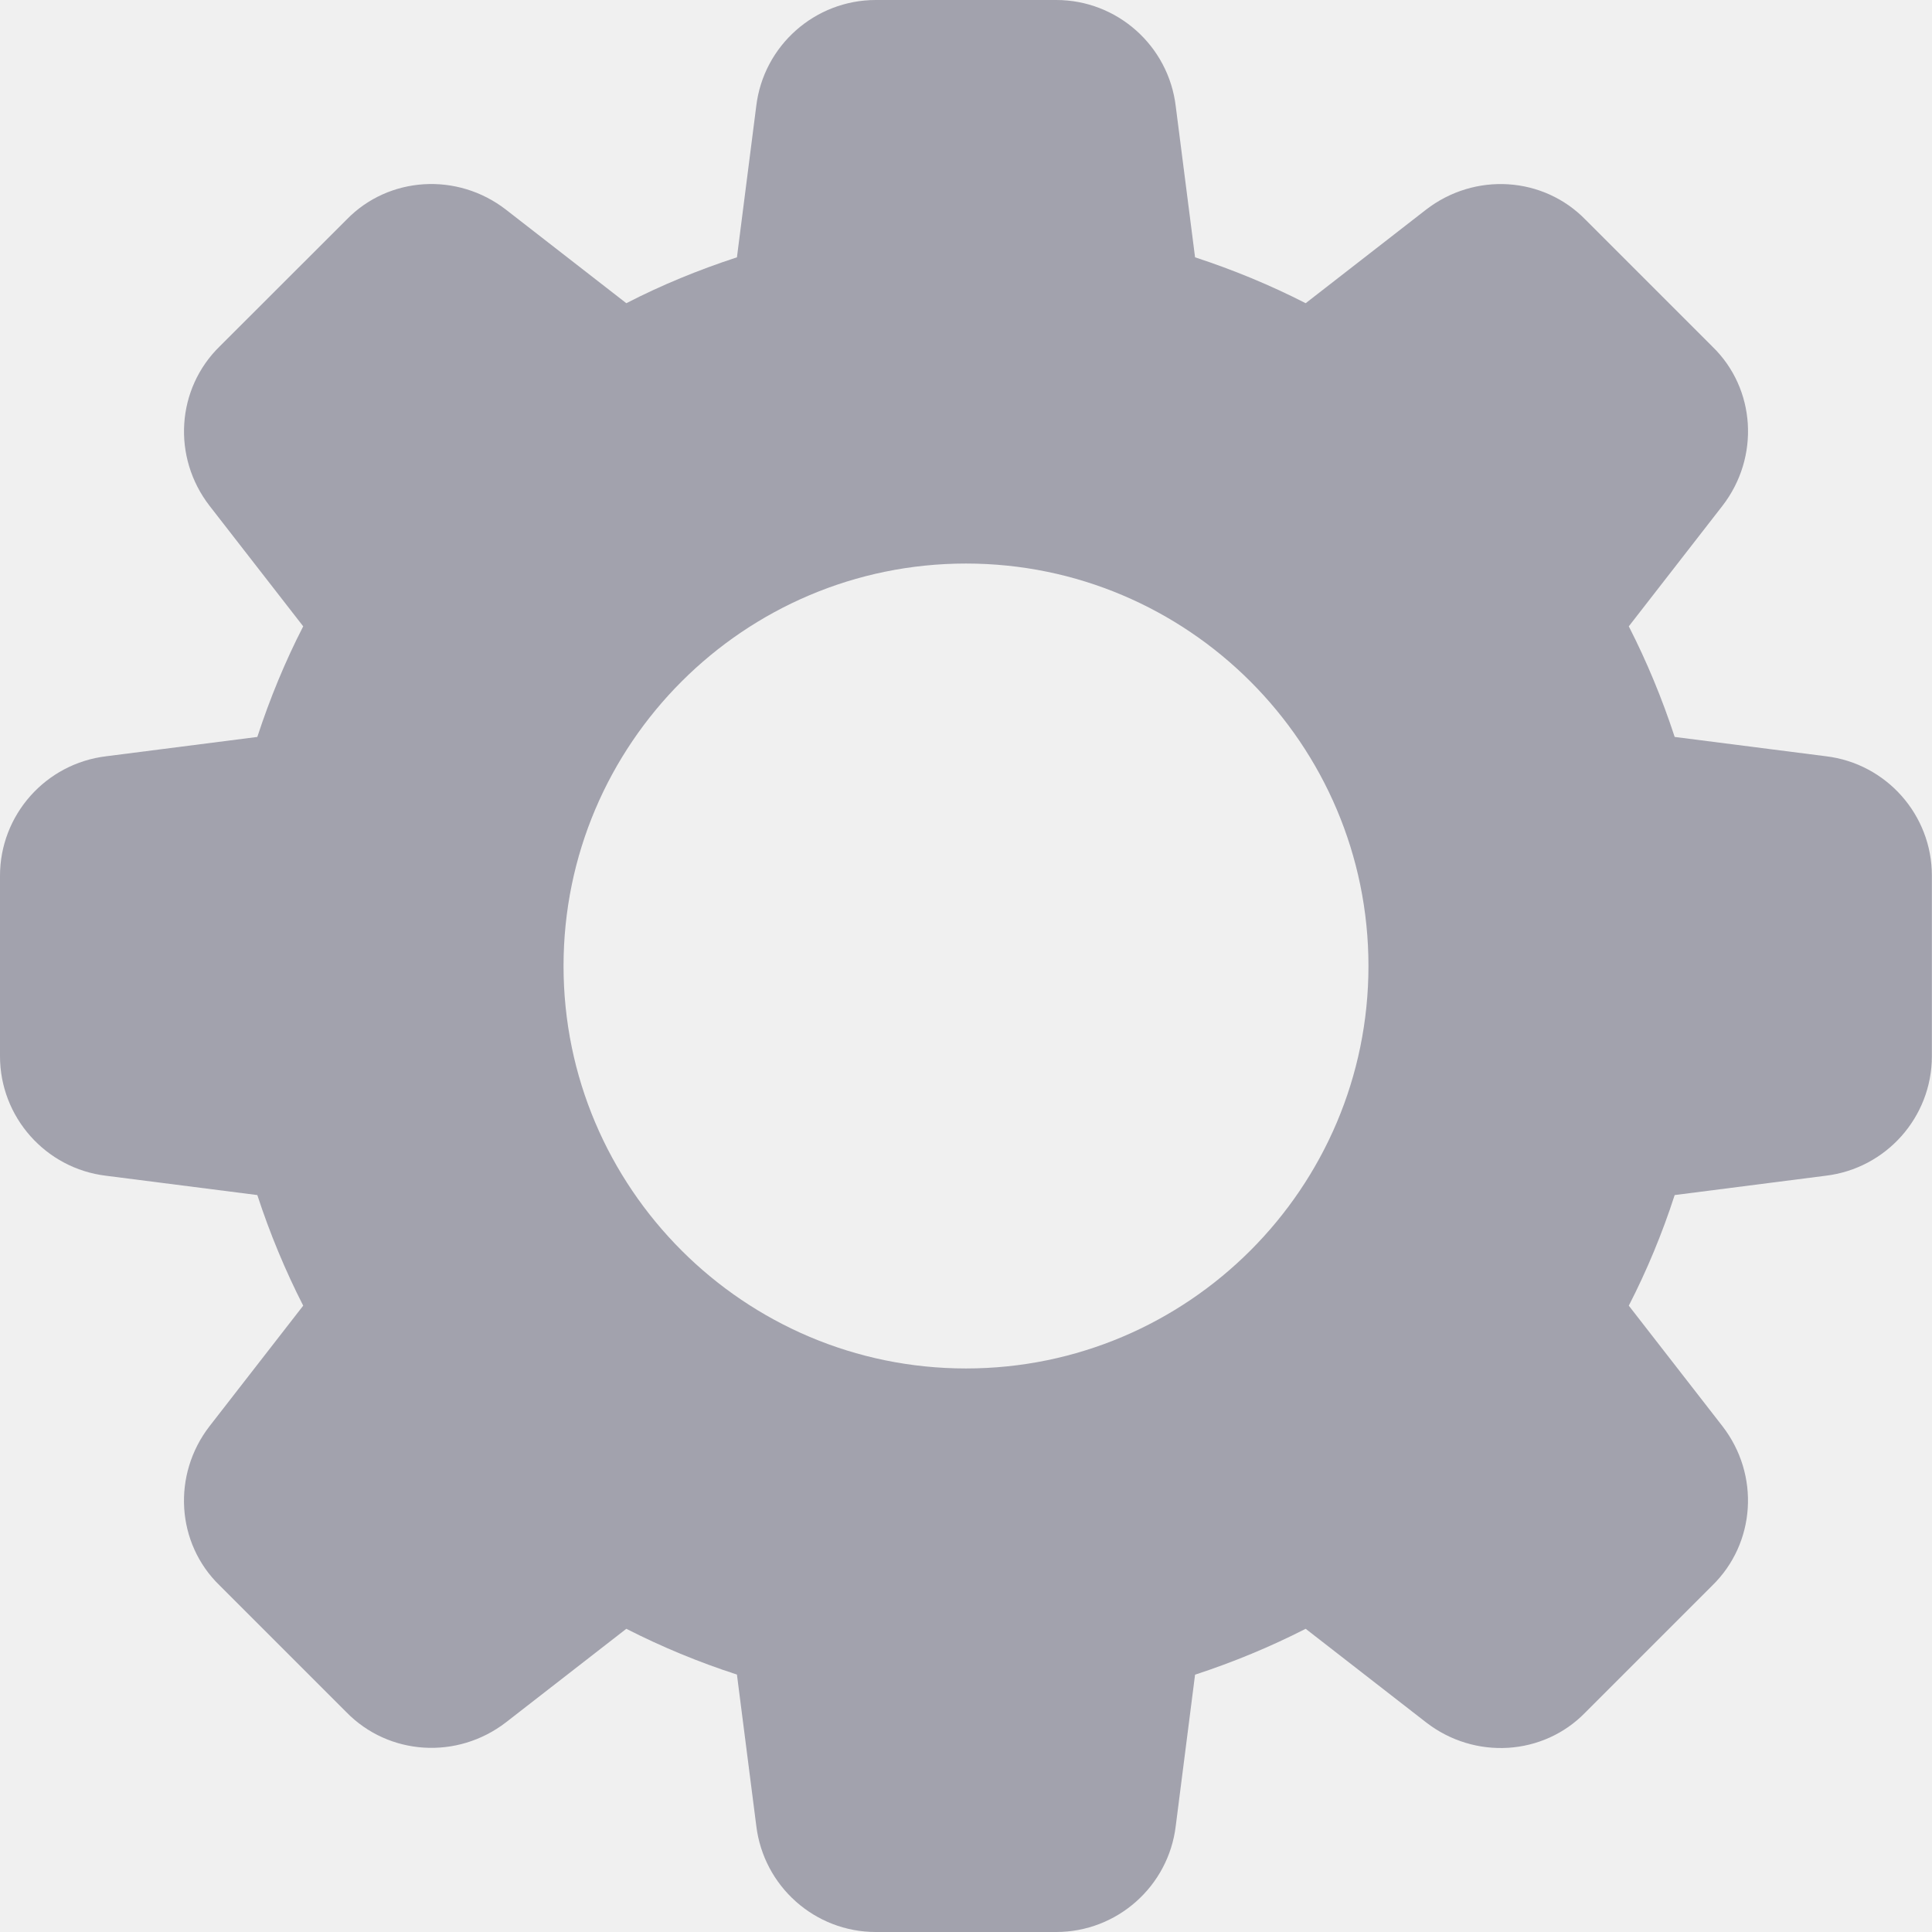
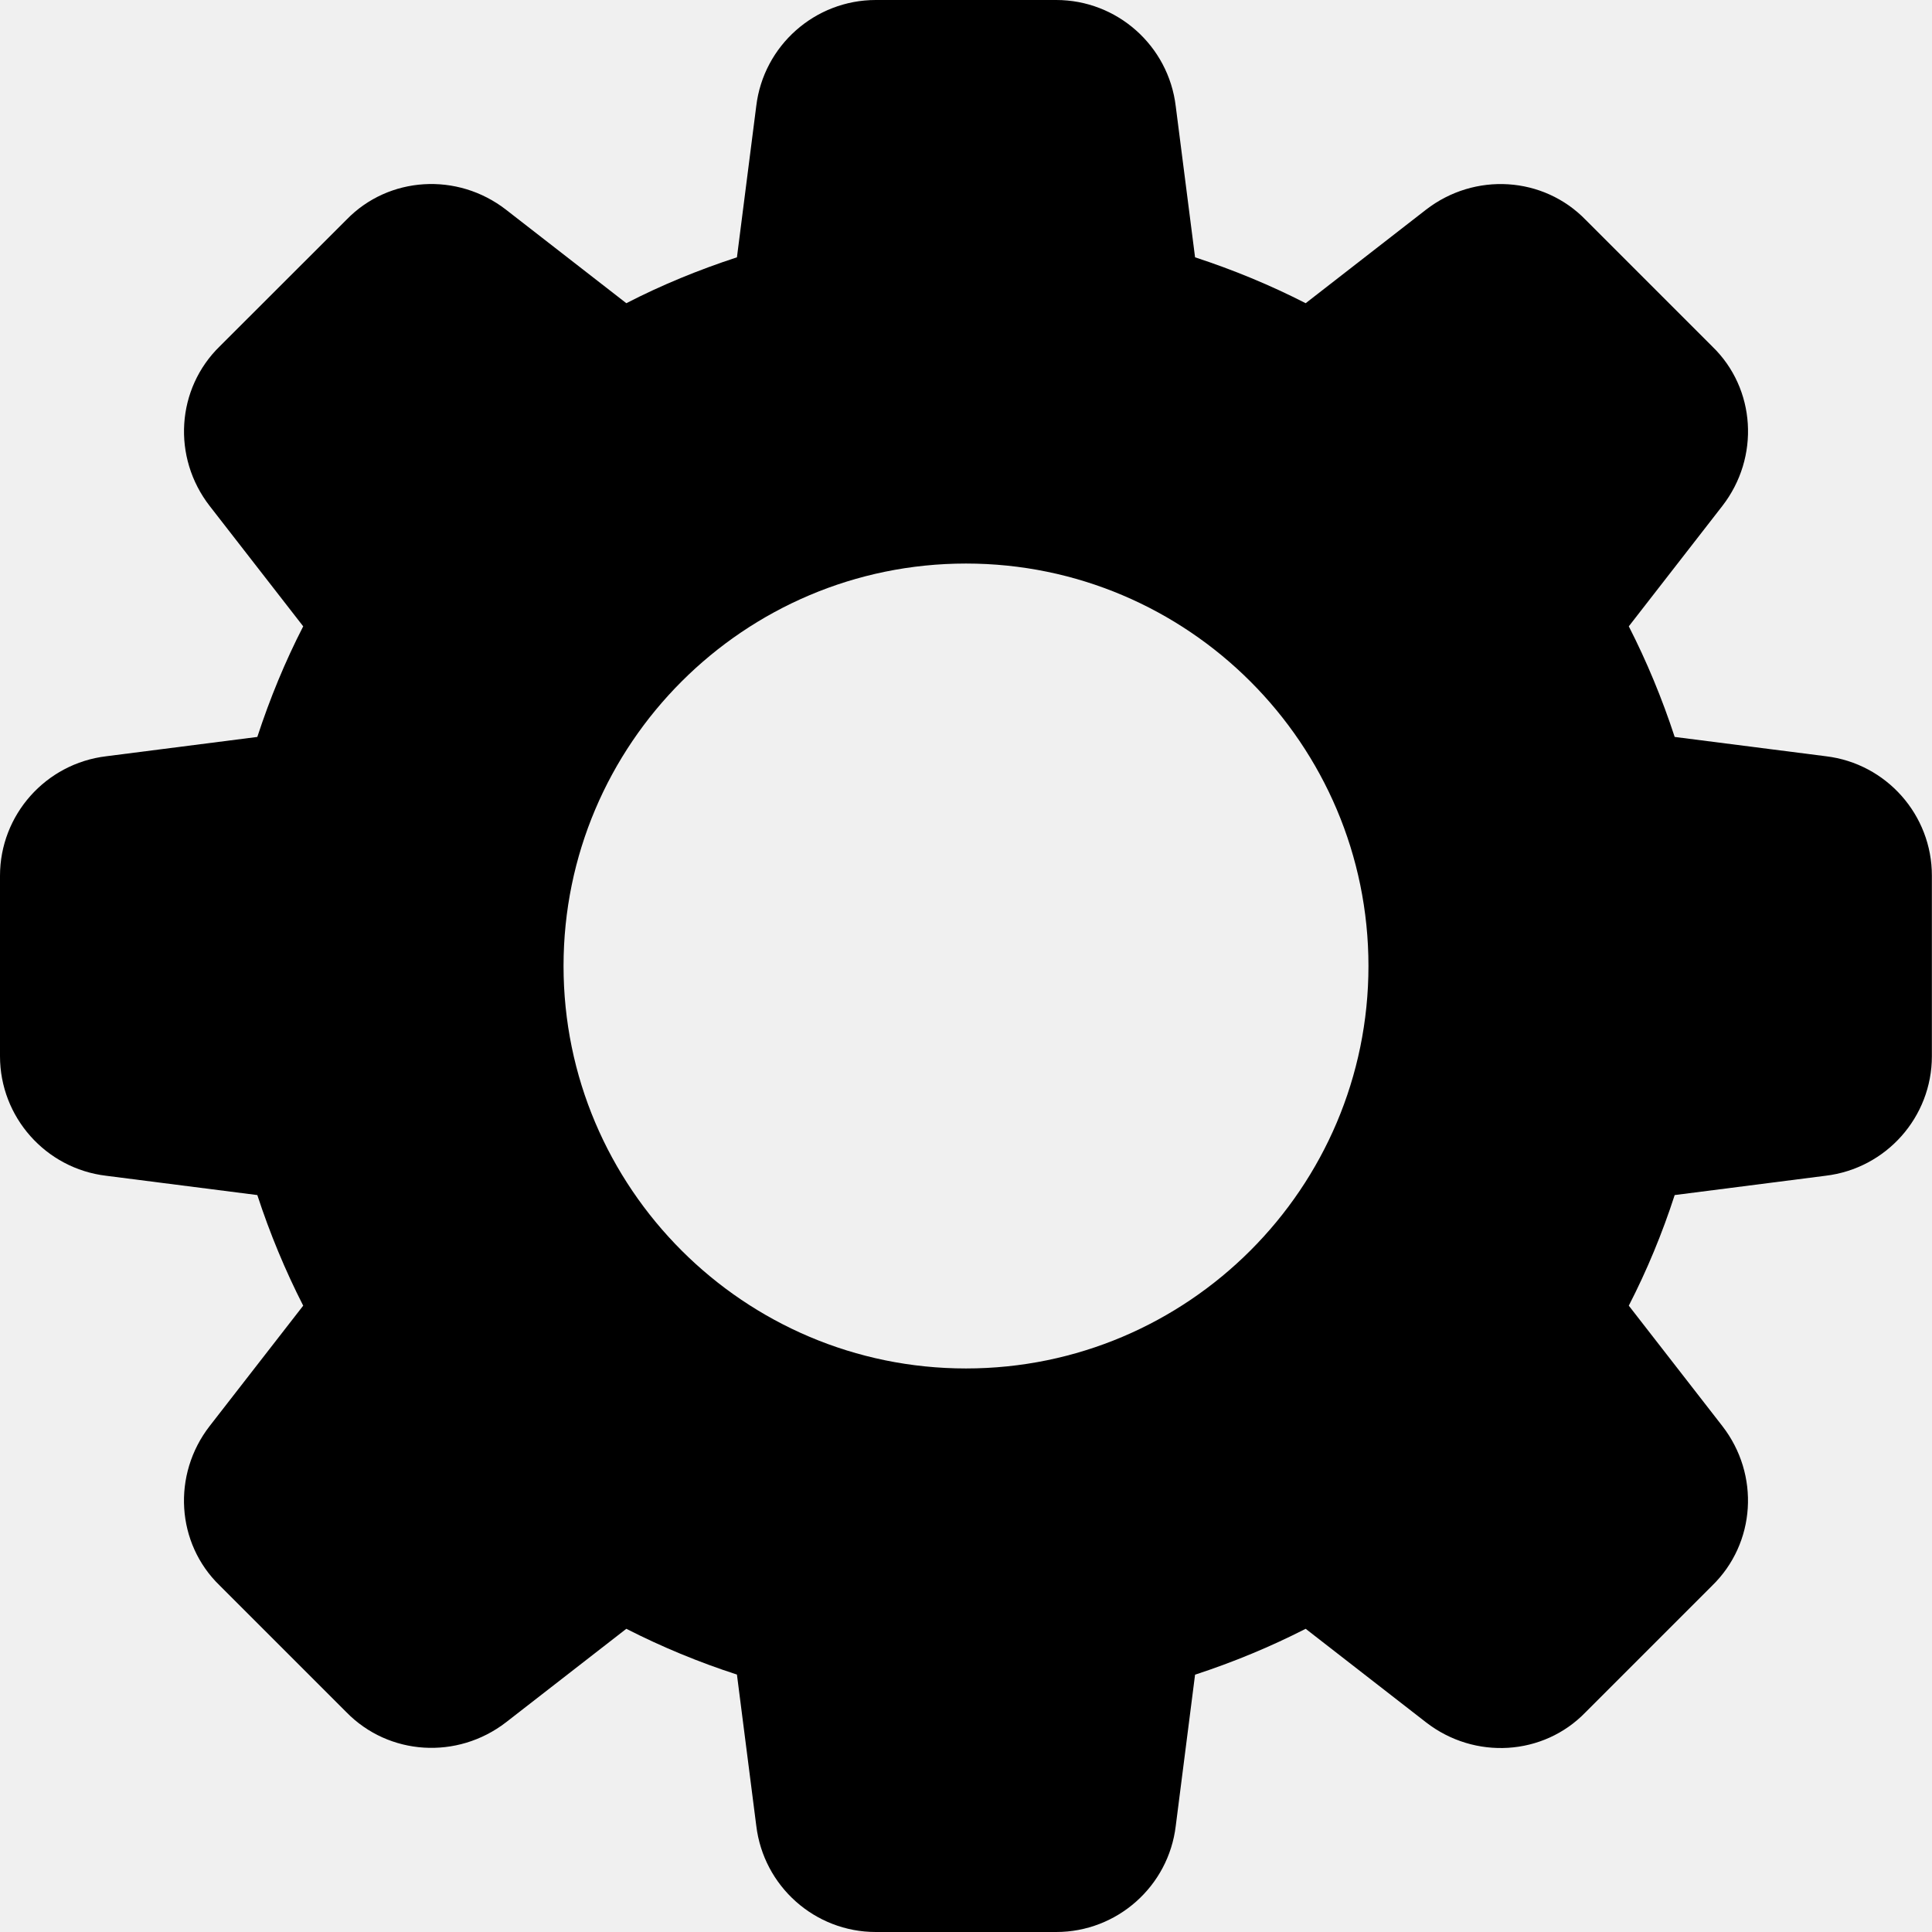
<svg xmlns="http://www.w3.org/2000/svg" width="16" height="16" viewBox="0 0 16 16" fill="none">
  <g clip-path="url(#clip0)">
-     <path d="M15.122 6.263L13.869 6.103C13.765 5.785 13.638 5.479 13.489 5.187L14.263 4.191C14.577 3.787 14.54 3.218 14.182 2.871L13.132 1.821C12.782 1.46 12.213 1.424 11.809 1.737L10.813 2.511C10.522 2.362 10.215 2.235 9.897 2.131L9.737 0.88C9.677 0.378 9.251 0 8.747 0H7.253C6.749 0 6.323 0.378 6.263 0.878L6.103 2.131C5.785 2.235 5.478 2.361 5.187 2.511L4.191 1.737C3.788 1.424 3.219 1.46 2.871 1.818L1.821 2.867C1.46 3.218 1.423 3.787 1.737 4.191L2.511 5.187C2.361 5.479 2.235 5.785 2.131 6.103L0.88 6.263C0.378 6.323 0 6.749 0 7.253V8.747C0 9.251 0.378 9.677 0.878 9.737L2.131 9.897C2.235 10.215 2.362 10.521 2.511 10.813L1.737 11.809C1.423 12.213 1.46 12.782 1.818 13.129L2.868 14.179C3.219 14.539 3.787 14.575 4.191 14.263L5.187 13.489C5.479 13.638 5.785 13.765 6.103 13.868L6.263 15.119C6.323 15.622 6.749 16 7.253 16H8.747C9.251 16 9.677 15.622 9.737 15.122L9.897 13.869C10.215 13.765 10.521 13.638 10.813 13.489L11.809 14.263C12.213 14.577 12.782 14.54 13.129 14.182L14.179 13.132C14.54 12.781 14.577 12.213 14.263 11.809L13.489 10.813C13.639 10.521 13.766 10.215 13.869 9.897L15.119 9.737C15.621 9.677 15.999 9.251 15.999 8.747V7.253C16 6.749 15.622 6.323 15.122 6.263ZM8 11.333C6.162 11.333 4.667 9.838 4.667 8C4.667 6.162 6.162 4.667 8 4.667C9.838 4.667 11.333 6.162 11.333 8C11.333 9.838 9.838 11.333 8 11.333Z" fill="#A2A2AD" />
+     <path d="M15.122 6.263L13.869 6.103C13.765 5.785 13.638 5.479 13.489 5.187L14.263 4.191C14.577 3.787 14.54 3.218 14.182 2.871L13.132 1.821C12.782 1.46 12.213 1.424 11.809 1.737L10.813 2.511C10.522 2.362 10.215 2.235 9.897 2.131L9.737 0.88C9.677 0.378 9.251 0 8.747 0H7.253C6.749 0 6.323 0.378 6.263 0.878L6.103 2.131C5.785 2.235 5.478 2.361 5.187 2.511L4.191 1.737C3.788 1.424 3.219 1.46 2.871 1.818L1.821 2.867C1.46 3.218 1.423 3.787 1.737 4.191L2.511 5.187C2.361 5.479 2.235 5.785 2.131 6.103L0.88 6.263C0.378 6.323 0 6.749 0 7.253V8.747C0 9.251 0.378 9.677 0.878 9.737L2.131 9.897C2.235 10.215 2.362 10.521 2.511 10.813L1.737 11.809C1.423 12.213 1.46 12.782 1.818 13.129L2.868 14.179C3.219 14.539 3.787 14.575 4.191 14.263L5.187 13.489C5.479 13.638 5.785 13.765 6.103 13.868L6.263 15.119C6.323 15.622 6.749 16 7.253 16H8.747C9.251 16 9.677 15.622 9.737 15.122L9.897 13.869C10.215 13.765 10.521 13.638 10.813 13.489L11.809 14.263C12.213 14.577 12.782 14.54 13.129 14.182L14.179 13.132C14.54 12.781 14.577 12.213 14.263 11.809L13.489 10.813C13.639 10.521 13.766 10.215 13.869 9.897L15.119 9.737C15.621 9.677 15.999 9.251 15.999 8.747V7.253C16 6.749 15.622 6.323 15.122 6.263ZM8 11.333C6.162 11.333 4.667 9.838 4.667 8C4.667 6.162 6.162 4.667 8 4.667C9.838 4.667 11.333 6.162 11.333 8C11.333 9.838 9.838 11.333 8 11.333Z" fill="#000000" />
  </g>
  <defs>
    <clipPath id="clip0">
      <rect width="16" height="16" fill="white" />
    </clipPath>
  </defs>
</svg>
